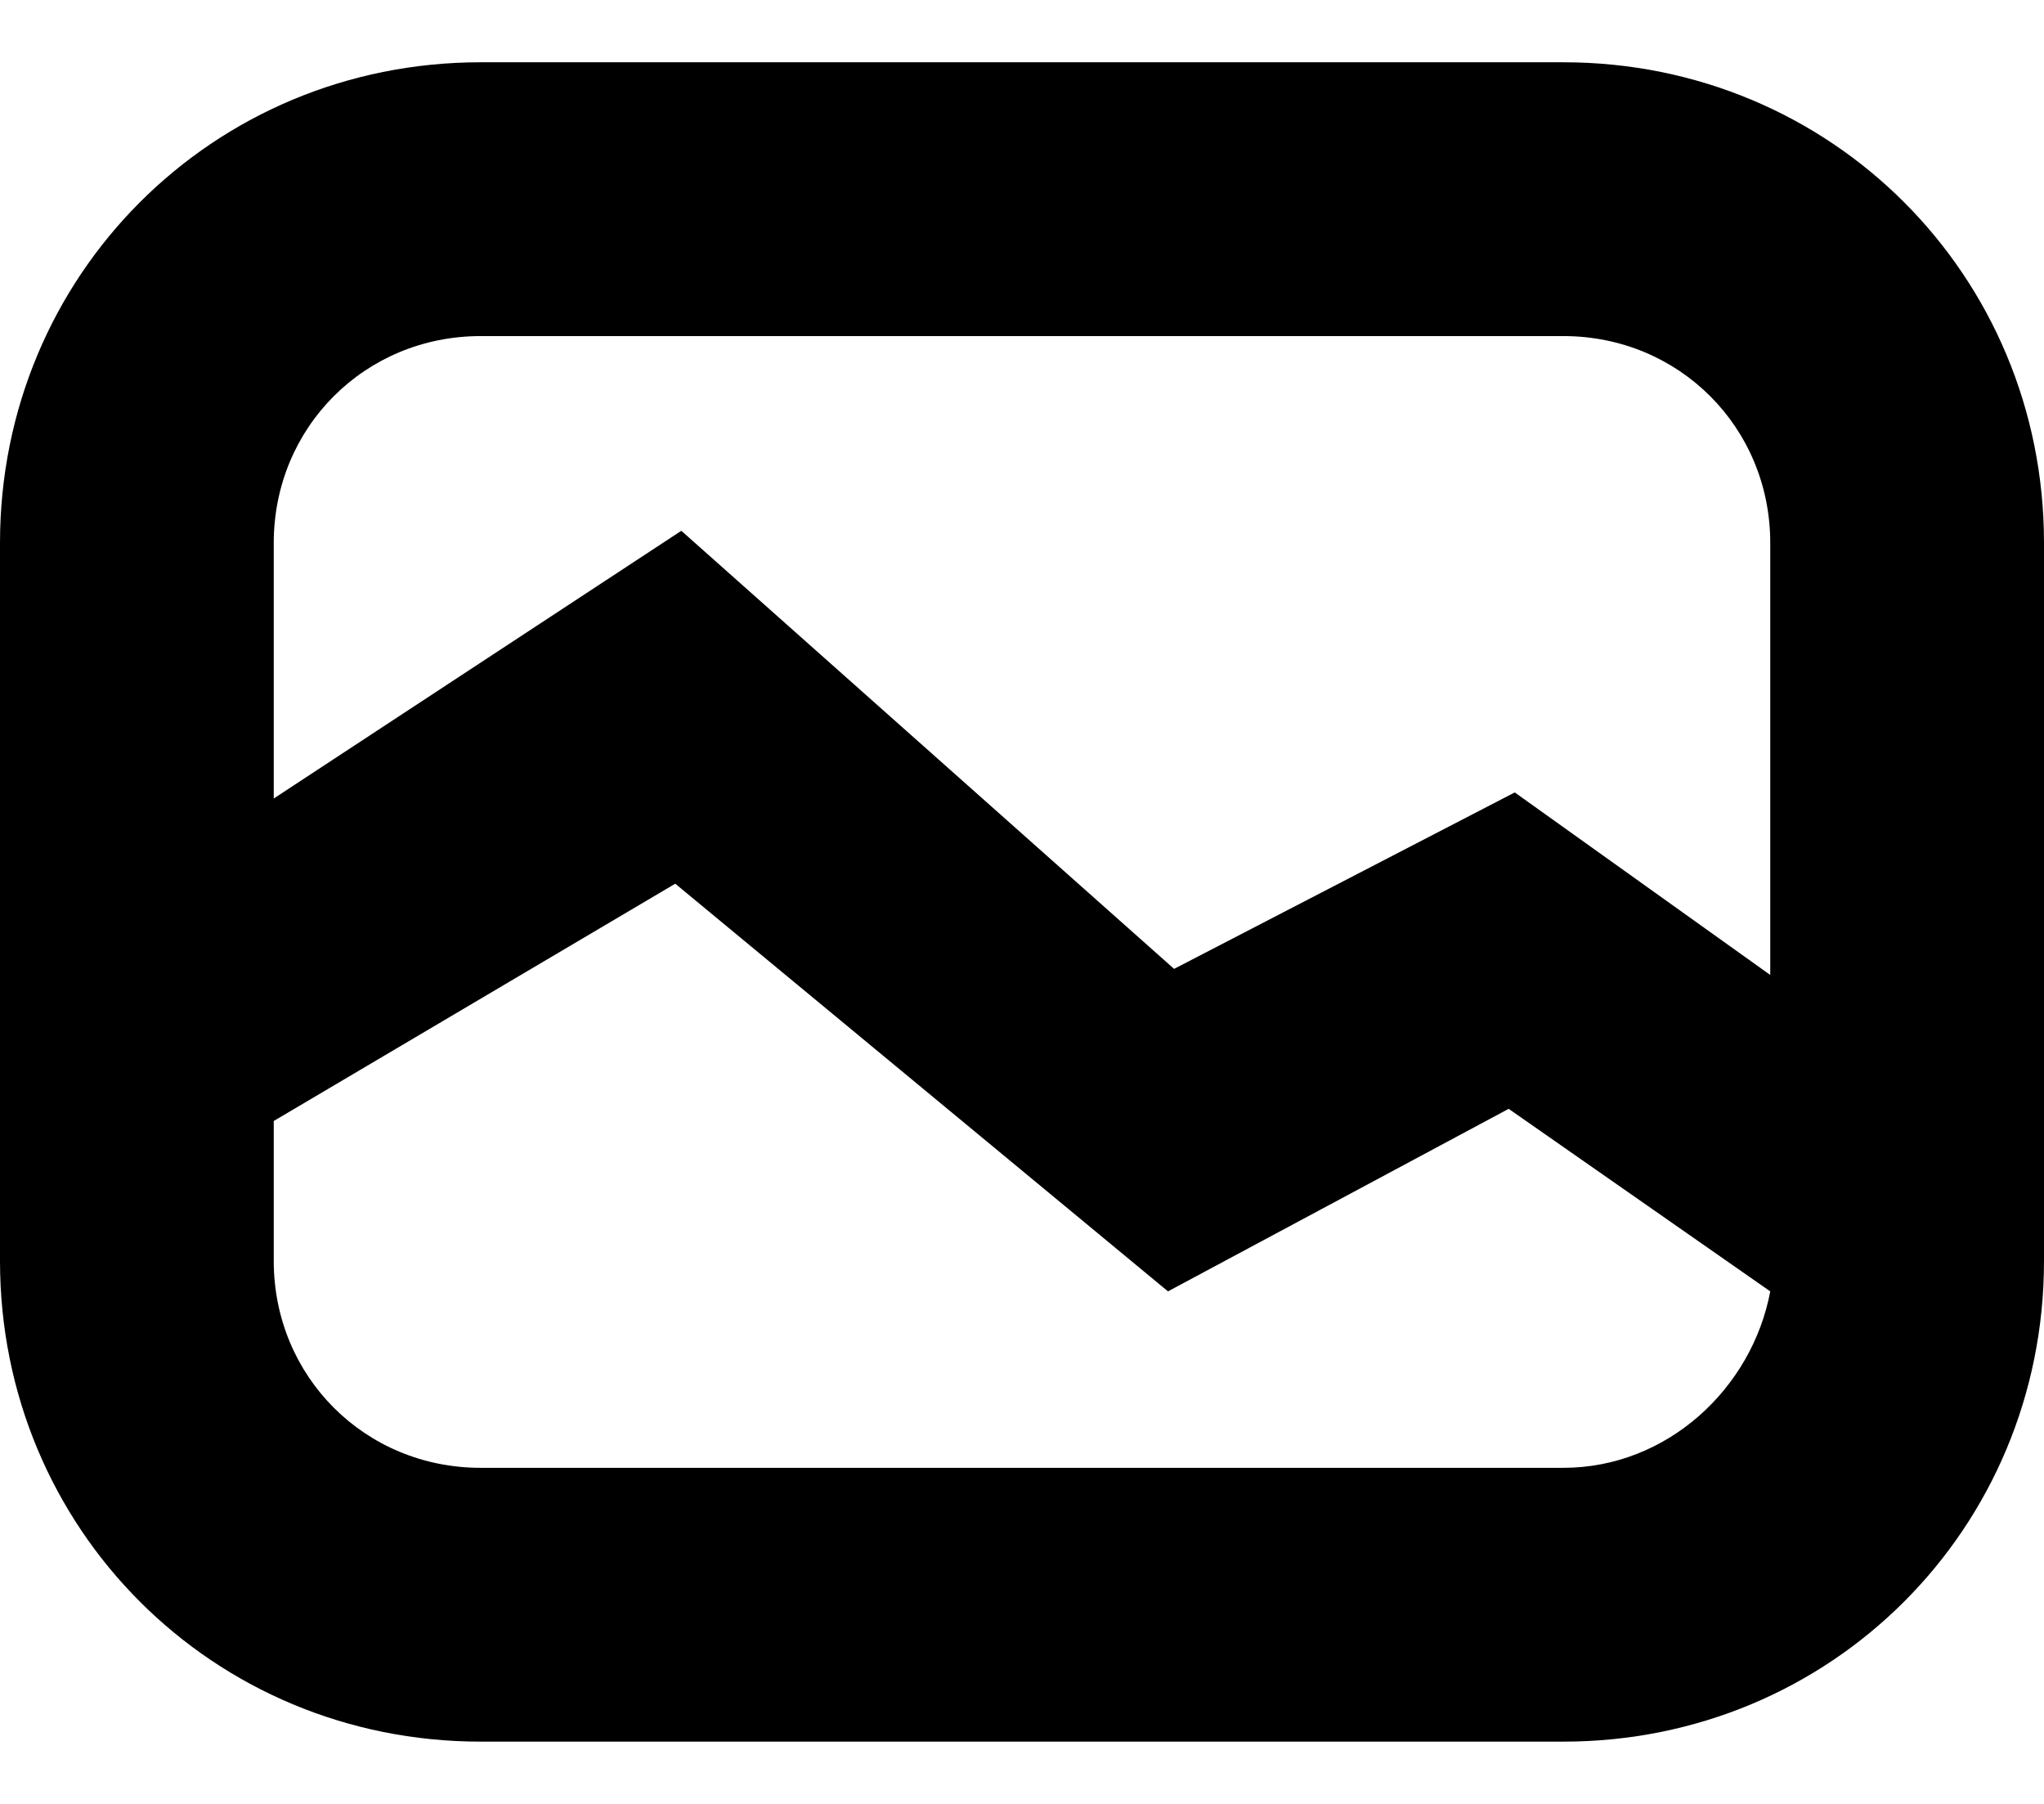
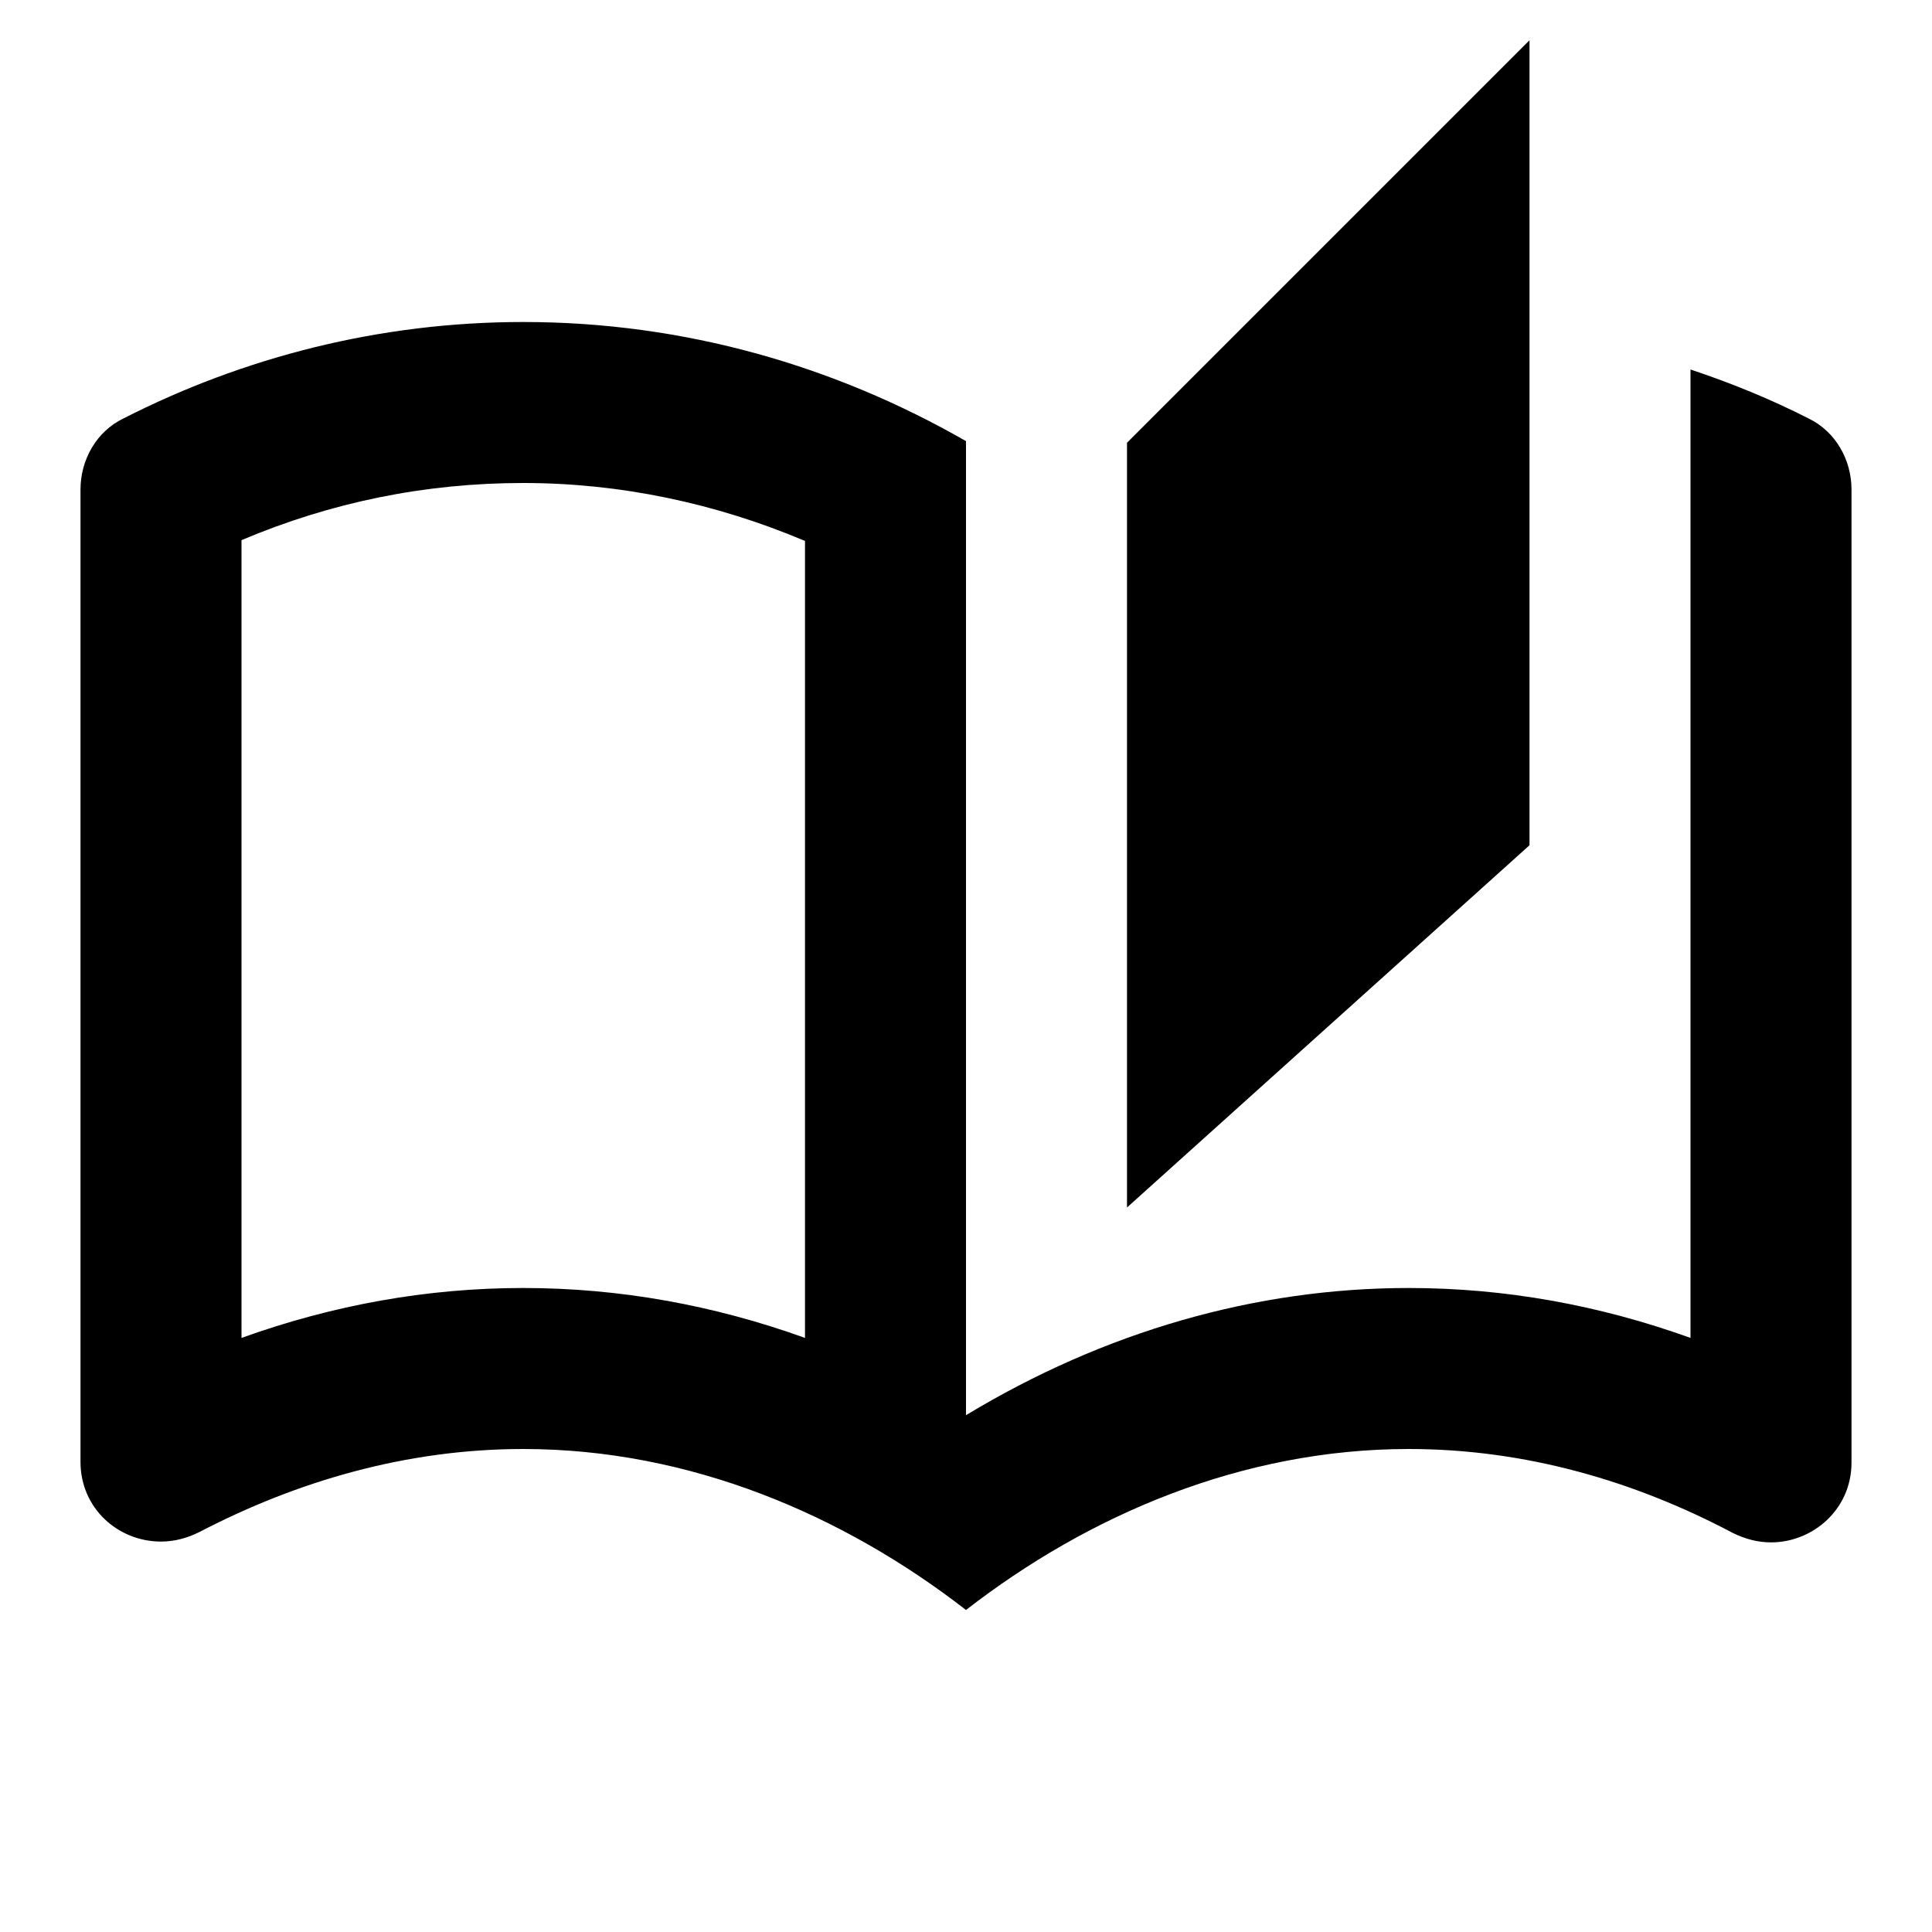
- <svg xmlns="http://www.w3.org/2000/svg" width="17" height="15" viewBox="0 0 336 276">
-   <path d="M291 150V79c0-19-15-34-34-34H79c-19 0-34 15-34 34v42l67-44 81 72 56-29 42 30zm0 52l-43-30-56 30-81-67-66 39v23c0 19 15 34 34 34h178c17 0 31-13 34-29zM79 0h178c44 0 79 35 79 79v118c0 44-35 79-79 79H79c-44 0-79-35-79-79V79C0 35 35 0 79 0z" />
+ <svg xmlns="http://www.w3.org/2000/svg" enable-background="new 0 0 24 24" height="24px" viewBox="0 0 24 24" width="24px" fill="#000000">
+   <g>
+     <rect fill="none" height="24" width="24" x="0" />
+   </g>
+   <g>
+     <path d="M22.47,5.2C22,4.96,21.51,4.76,21,4.59v12.03C19.86,16.21,18.69,16,17.5,16c-1.9,0-3.78,0.54-5.5,1.58V5.48 C10.38,4.55,8.51,4,6.5,4C4.71,4,3.02,4.44,1.53,5.2C1.2,5.36,1,5.71,1,6.08v12.08c0,0.58,0.47,0.99,1,0.99 c0.16,0,0.32-0.04,0.48-0.12C3.69,18.4,5.05,18,6.5,18c2.07,0,3.98,0.82,5.5,2c1.52-1.18,3.43-2,5.5-2c1.45,0,2.81,0.4,4.02,1.04 c0.16,0.08,0.32,0.12,0.48,0.12c0.52,0,1-0.41,1-0.99V6.08C23,5.71,22.8,5.36,22.47,5.2z M10,16.62C8.86,16.21,7.69,16,6.5,16 c-1.19,0-2.36,0.21-3.5,0.62V6.71C4.11,6.24,5.28,6,6.5,6C7.7,6,8.89,6.25,10,6.72V16.62z M19,0.5l-5,5V15l5-4.5V0.5z" />
+   </g>
</svg>
